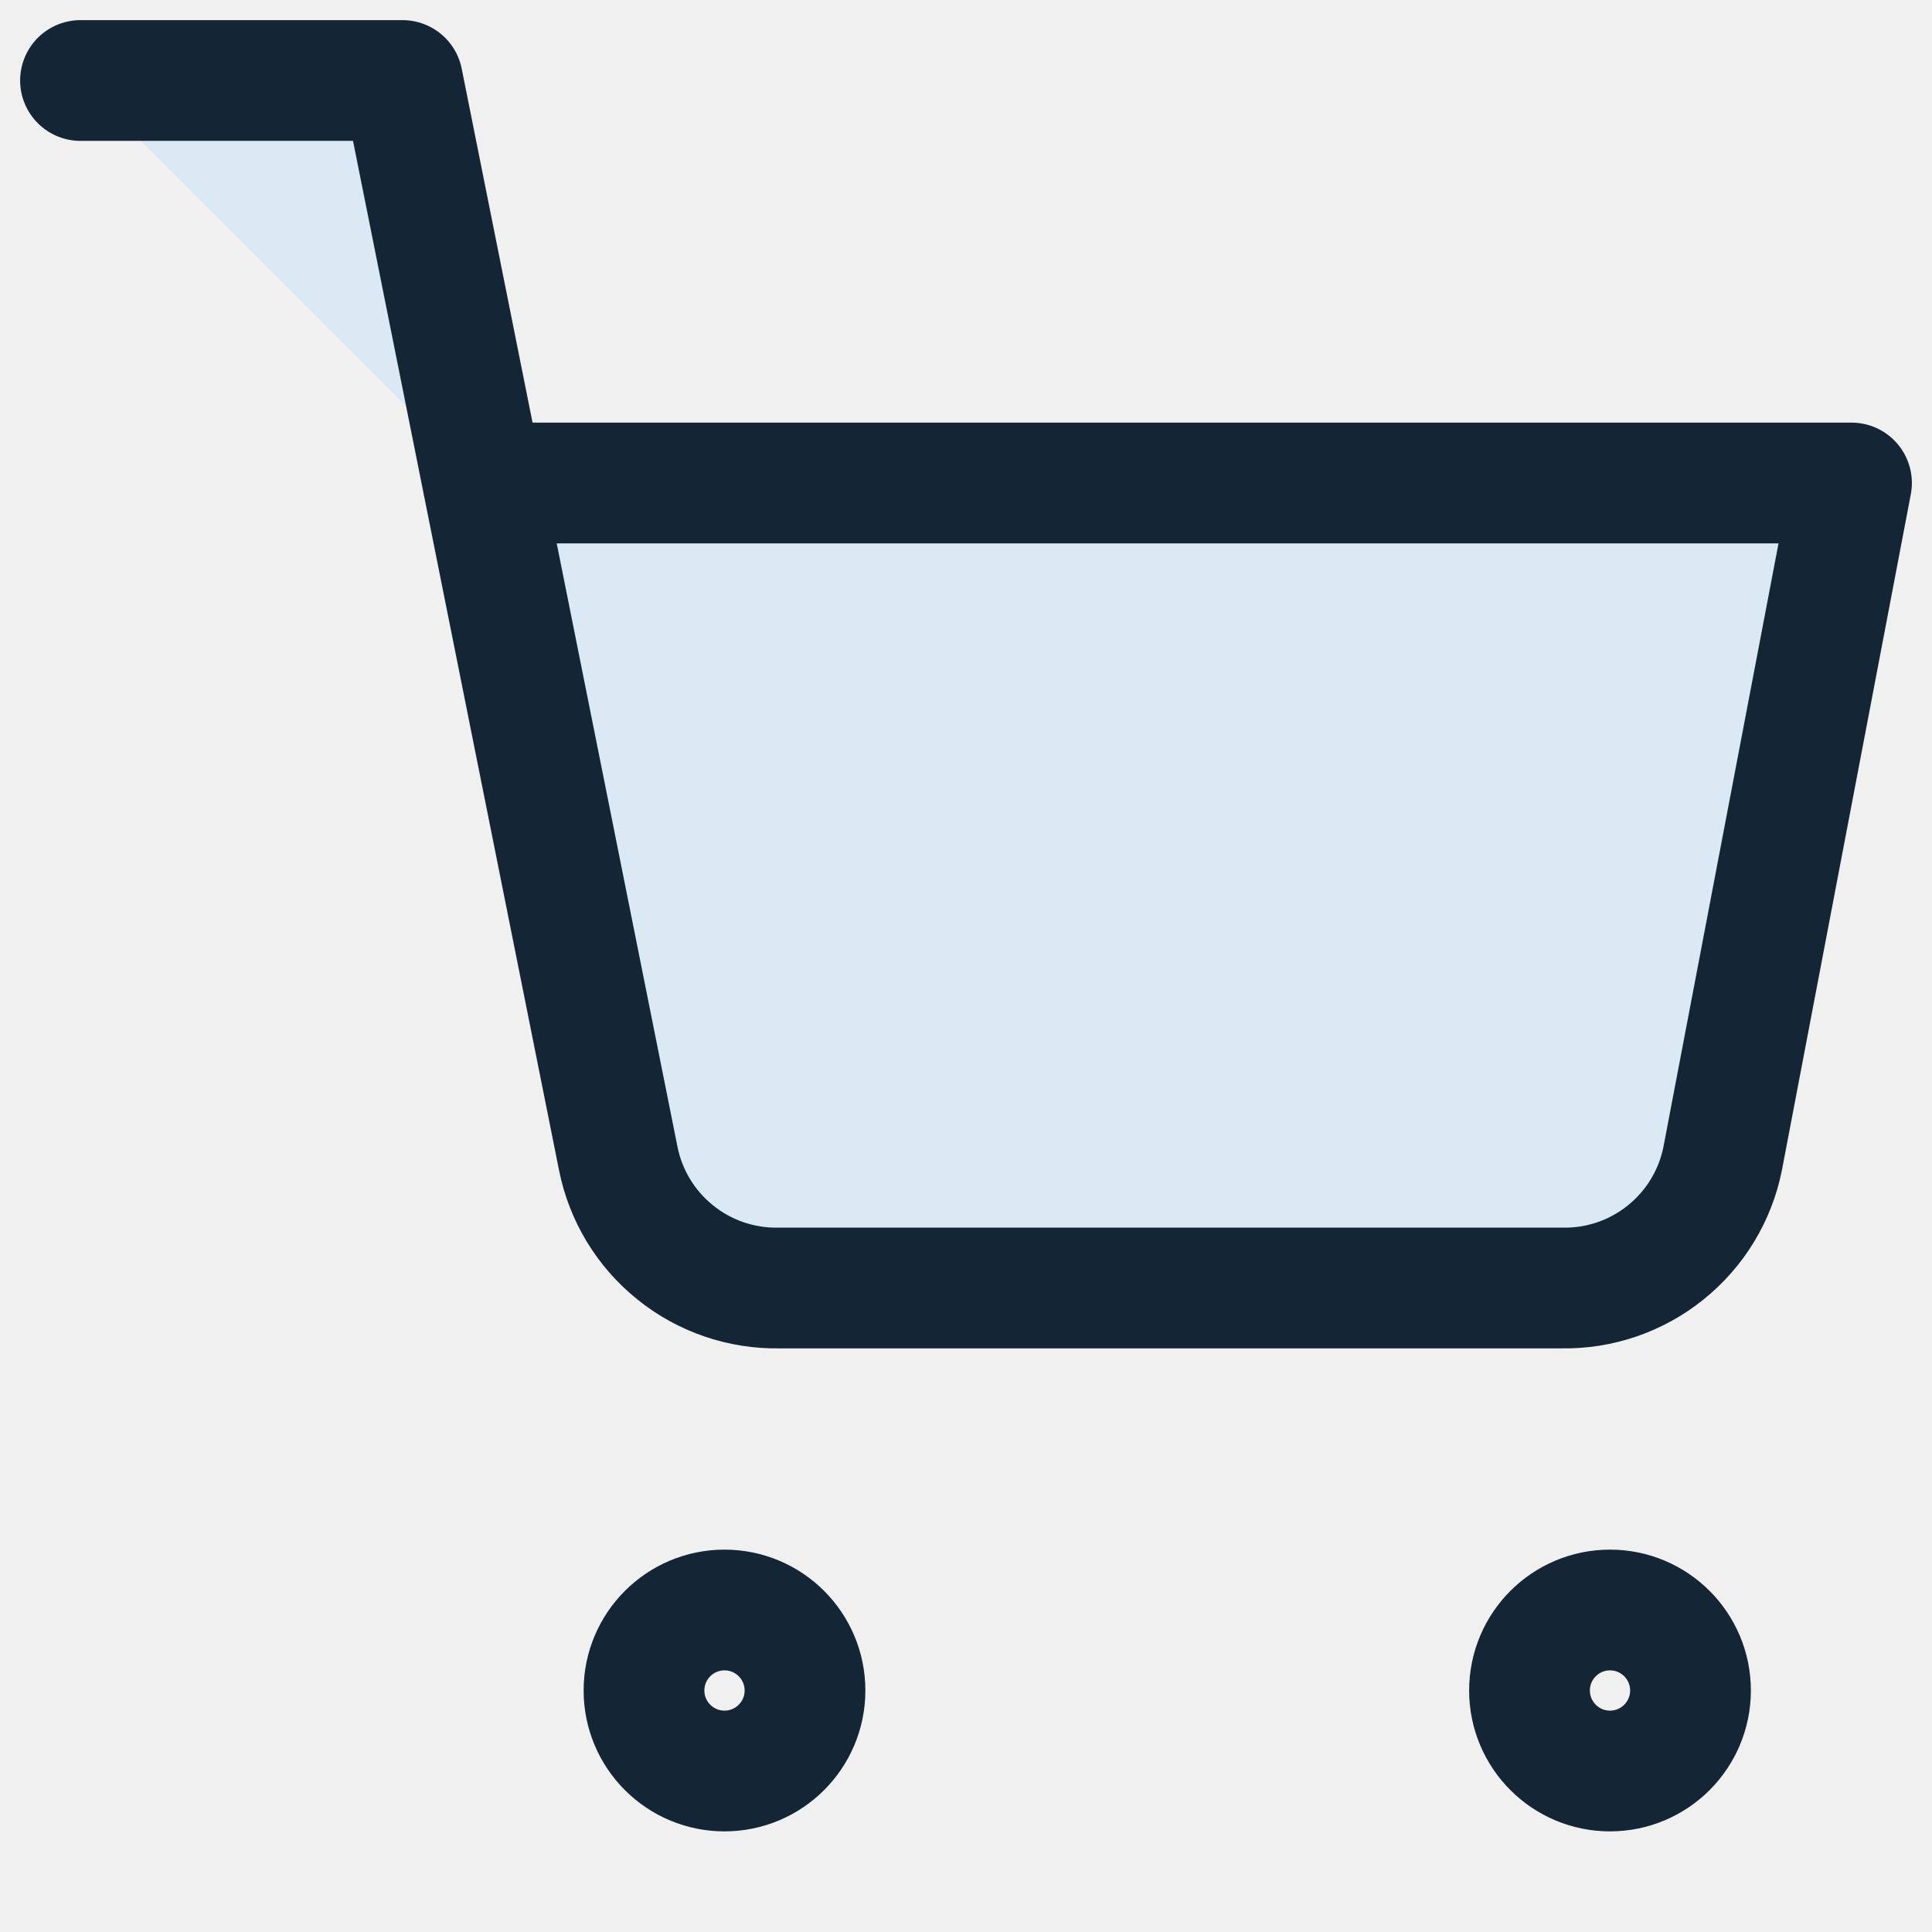
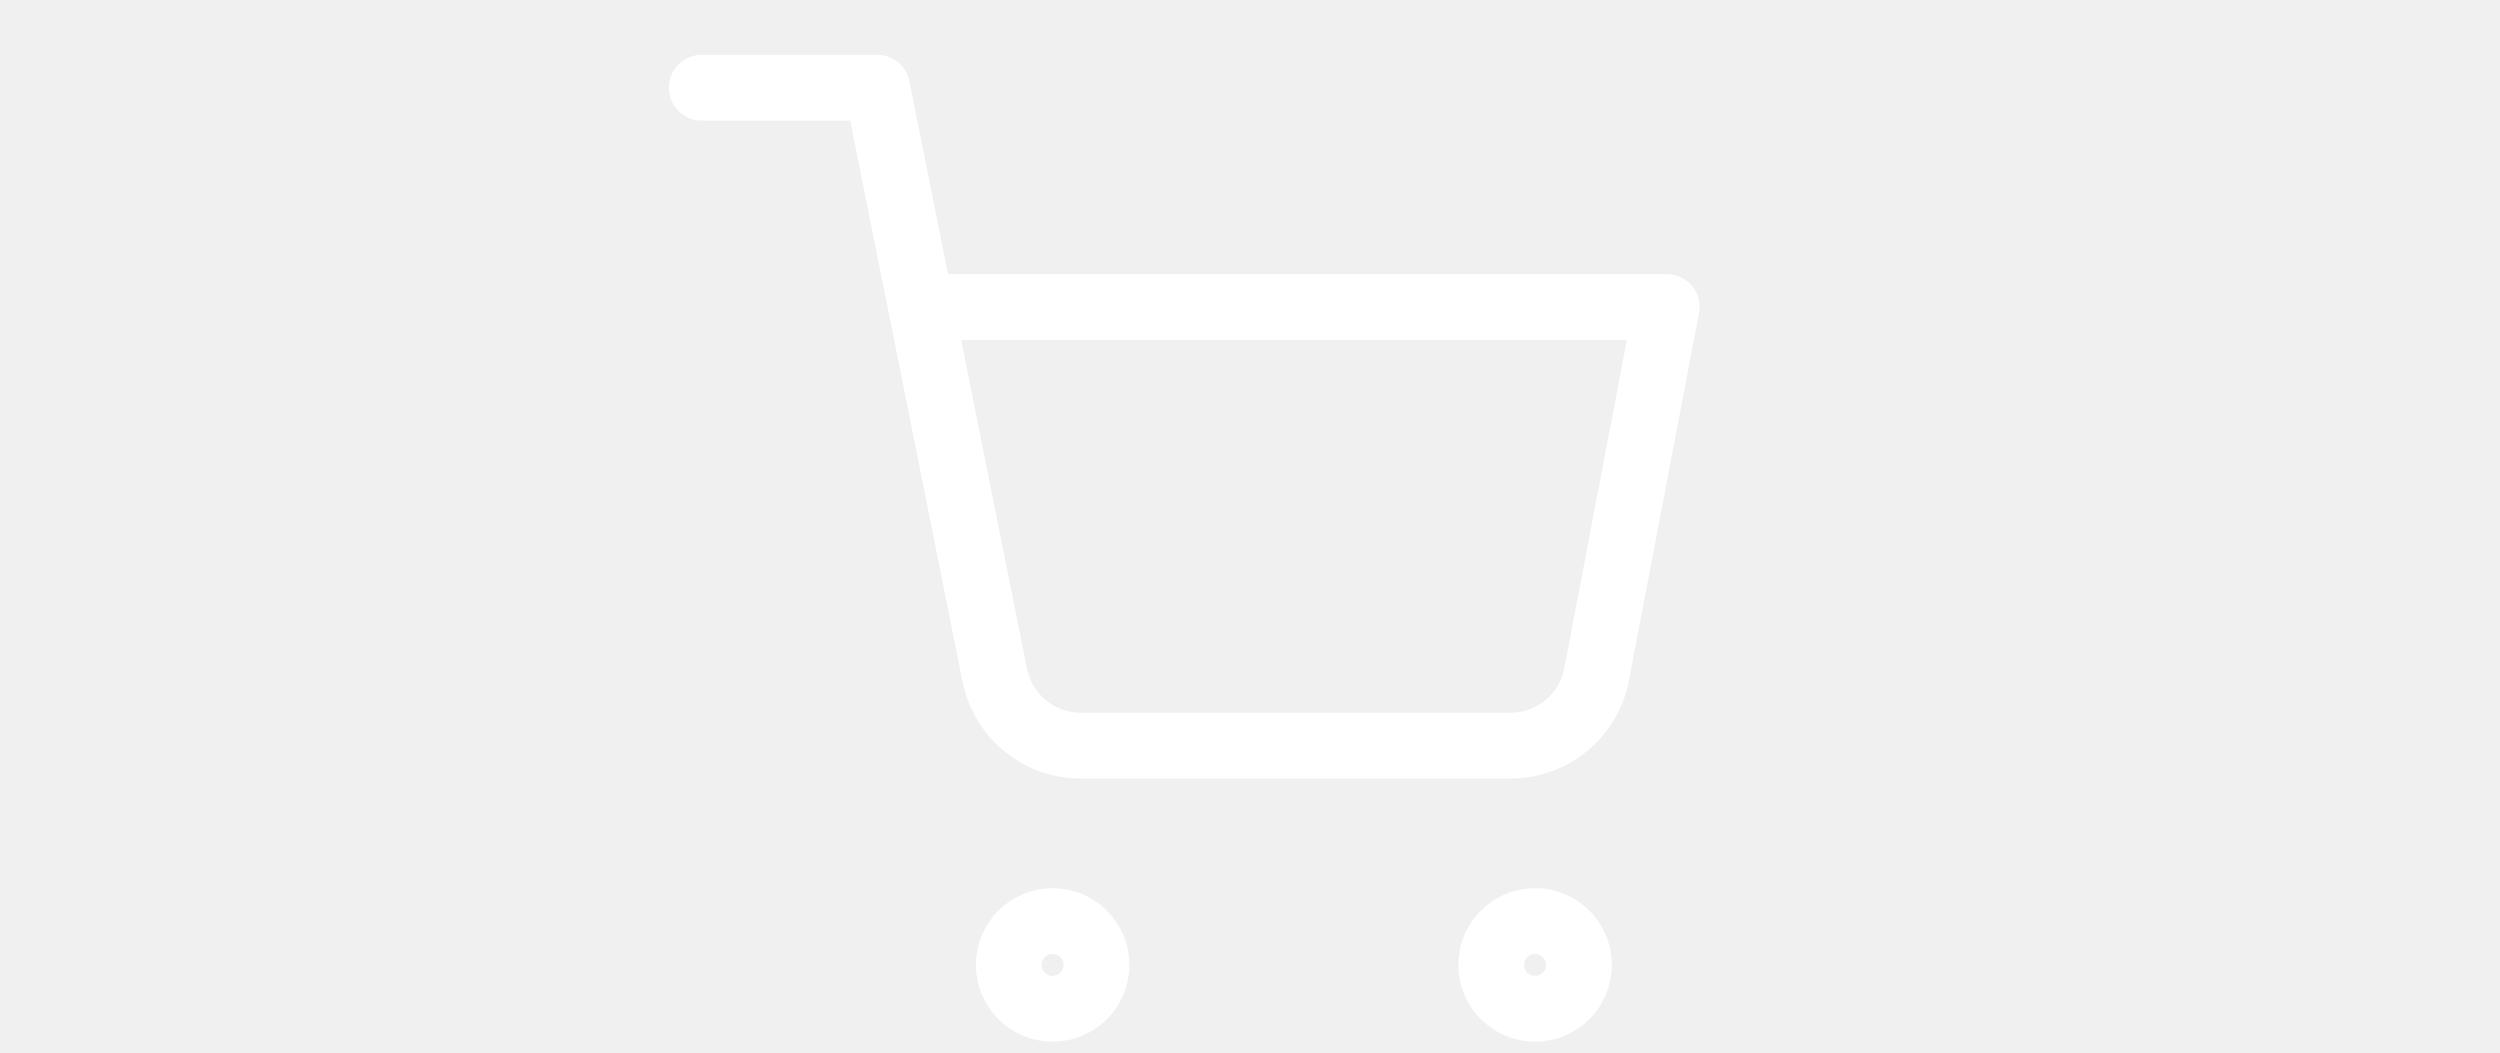
- <svg xmlns="http://www.w3.org/2000/svg" width="24" height="24" viewBox="0 0 24 24" fill="none">
-   <path d="M9 22C9.552 22 10 21.552 10 21C10 20.448 9.552 20 9 20C8.448 20 8 20.448 8 21C8 21.552 8.448 22 9 22Z" stroke="#142535" stroke-width="1.5" stroke-linecap="round" stroke-linejoin="round" />
-   <path d="M20 22C20.552 22 21 21.552 21 21C21 20.448 20.552 20 20 20C19.448 20 19 20.448 19 21C19 21.552 19.448 22 20 22Z" stroke="#142535" stroke-width="1.5" stroke-linecap="round" stroke-linejoin="round" />
-   <path d="M1 1H5L7.68 14.39C7.771 14.85 8.022 15.264 8.388 15.558C8.753 15.853 9.211 16.009 9.68 16H19.4C19.869 16.009 20.327 15.853 20.692 15.558C21.058 15.264 21.309 14.85 21.4 14.39L23 6H6" fill="#DBE9F5" />
-   <path d="M1 1H5L7.68 14.39C7.771 14.85 8.022 15.264 8.388 15.558C8.753 15.853 9.211 16.009 9.68 16H19.4C19.869 16.009 20.327 15.853 20.692 15.558C21.058 15.264 21.309 14.85 21.4 14.39L23 6H6" stroke="#142535" stroke-width="1.5" stroke-linecap="round" stroke-linejoin="round" />
+ <svg xmlns="http://www.w3.org/2000/svg" width="57" height="24" viewBox="0 0 57 24" fill="none">
+   <g clip-path="url(#clip0_1758_2556)">
+     <path d="M24 23C24.552 23 25 22.552 25 22C25 21.448 24.552 21 24 21C23.448 21 23 21.448 23 22C23 22.552 23.448 23 24 23Z" stroke="white" stroke-width="1.5" stroke-linecap="round" stroke-linejoin="round" />
+     <path d="M35 23C35.552 23 36 22.552 36 22C36 21.448 35.552 21 35 21C34.448 21 34 21.448 34 22C34 22.552 34.448 23 35 23Z" stroke="white" stroke-width="1.5" stroke-linecap="round" stroke-linejoin="round" />
+     <path d="M16 2H20L22.68 15.39C22.771 15.85 23.022 16.264 23.387 16.558C23.753 16.853 24.211 17.009 24.68 17H34.4C34.869 17.009 35.327 16.853 35.693 16.558C36.058 16.264 36.309 15.85 36.4 15.39L38 7H21" stroke="white" stroke-width="1.5" stroke-linecap="round" stroke-linejoin="round" />
+   </g>
+   <defs>
+     <clipPath id="clip0_1758_2556">
+       <rect width="24" height="23" fill="white" transform="translate(15 1)" />
+     </clipPath>
+   </defs>
</svg>
